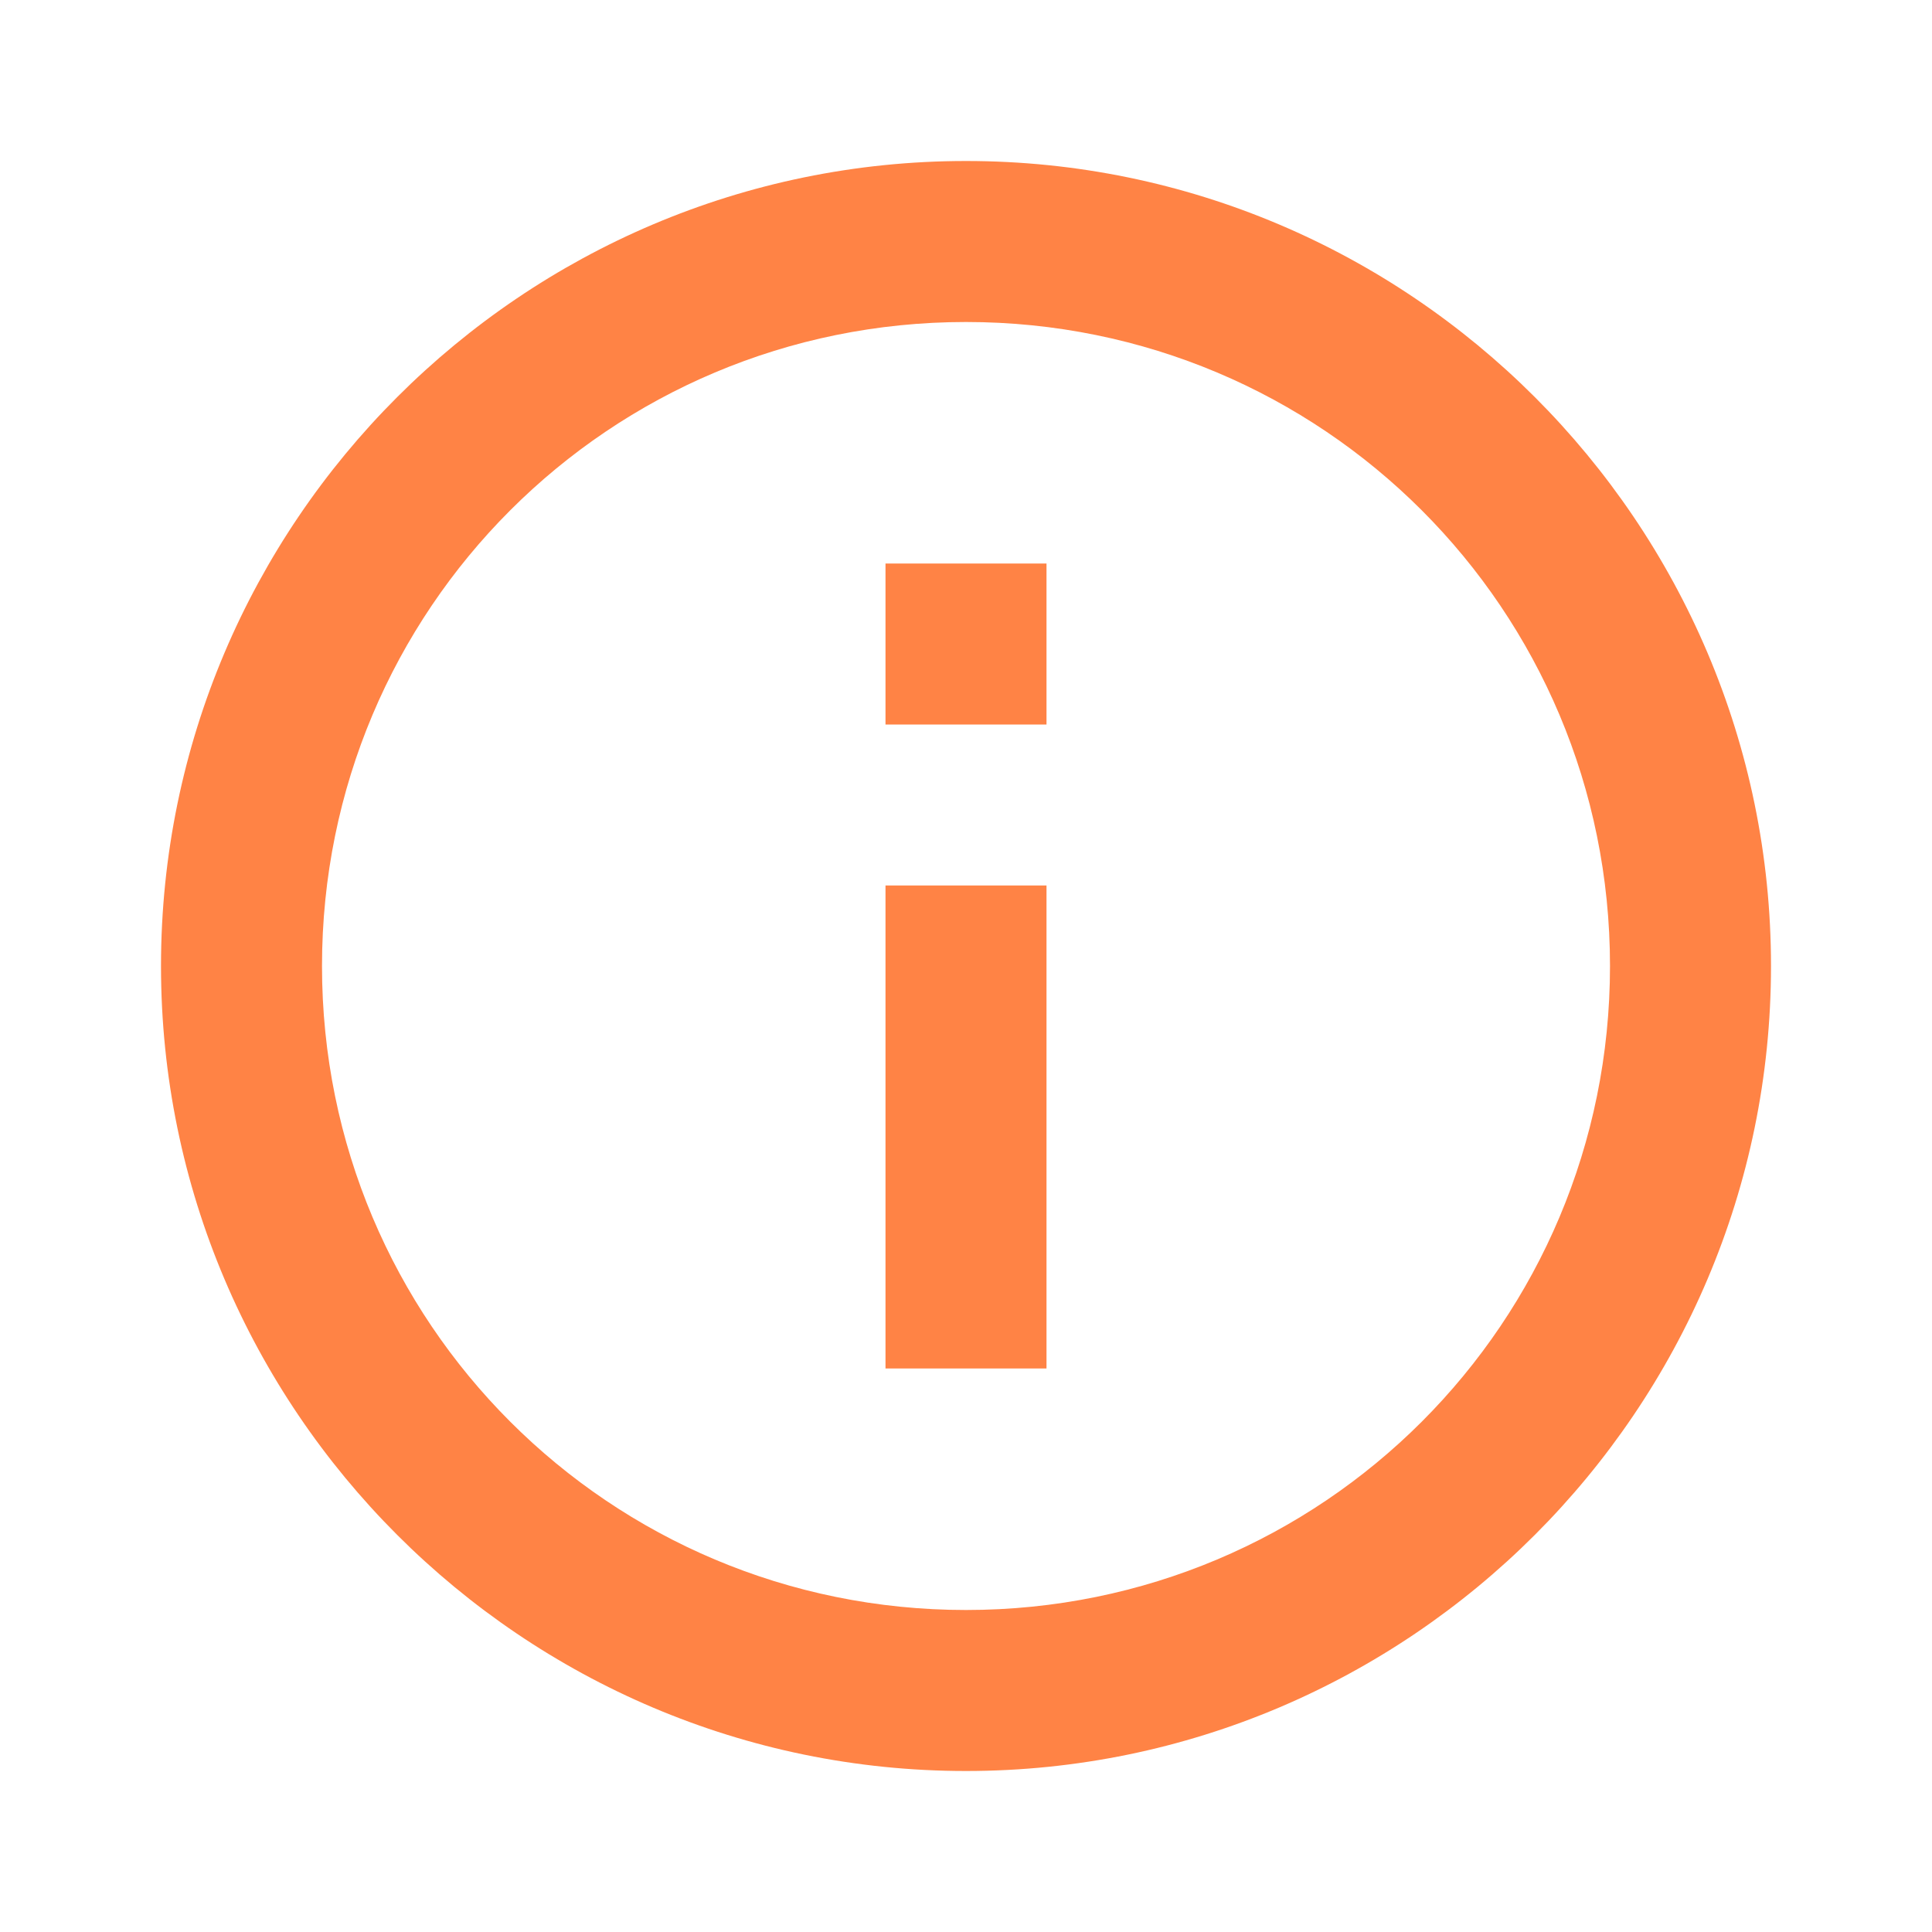
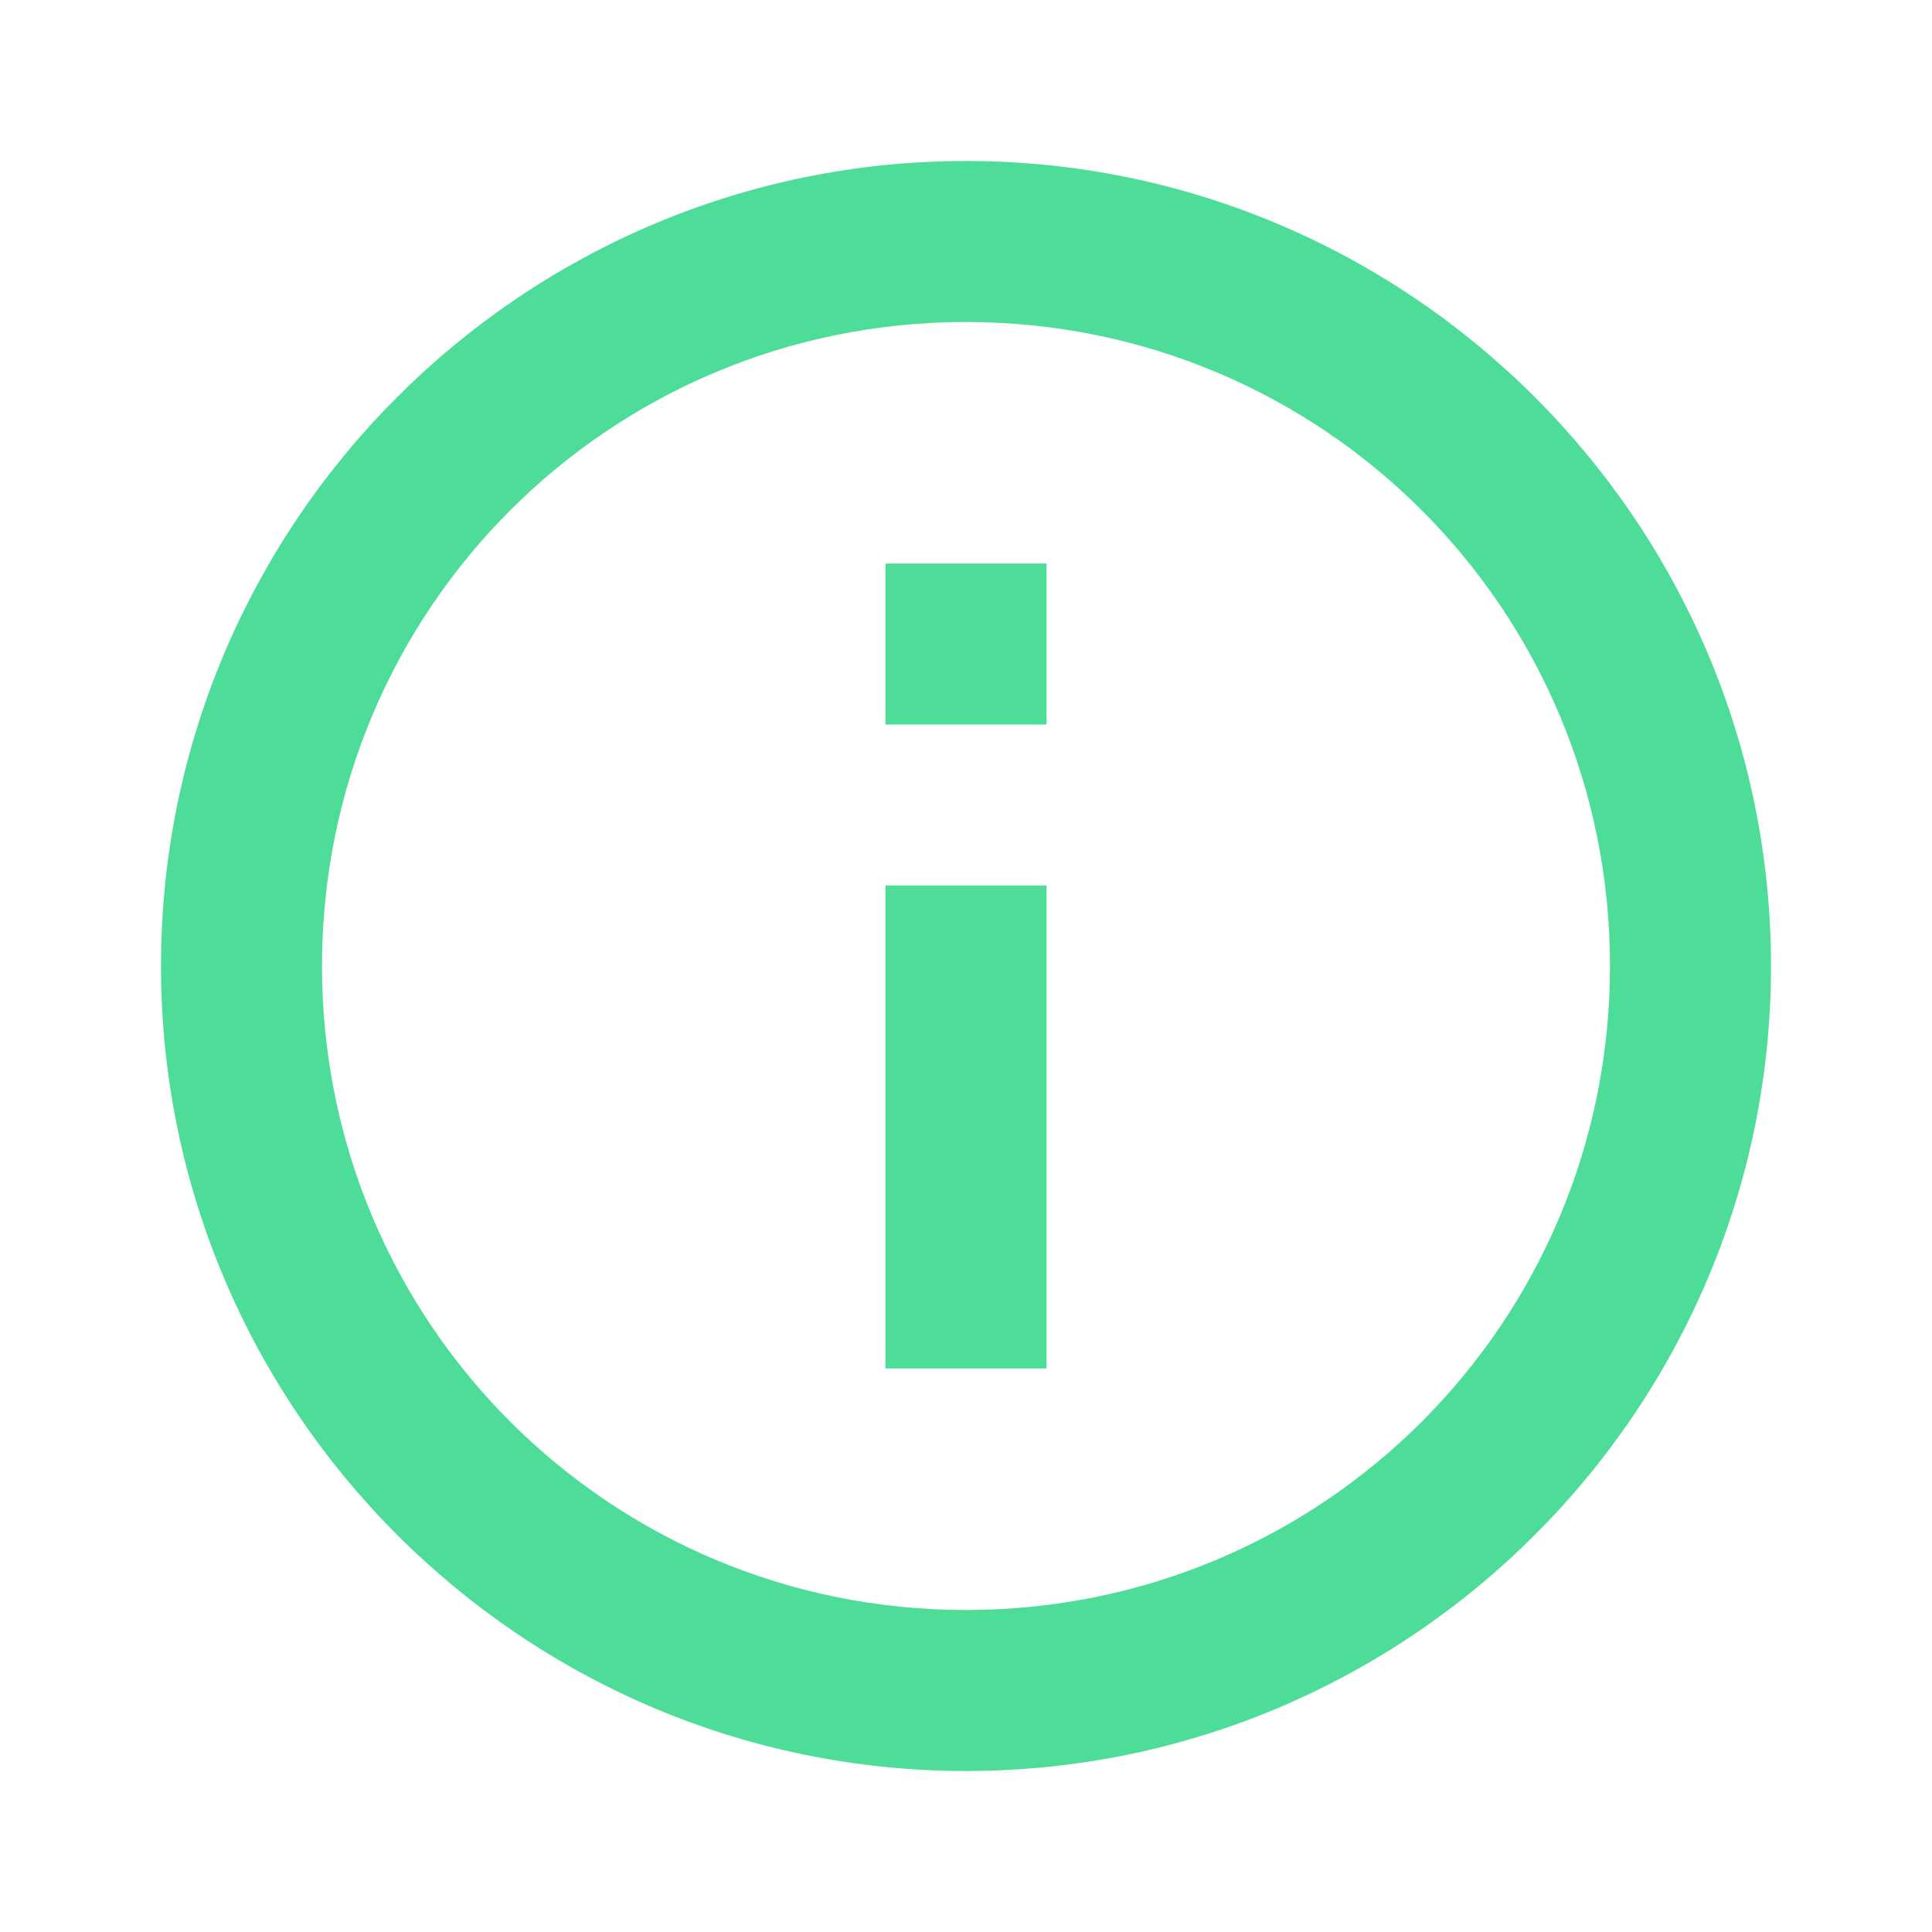
<svg xmlns="http://www.w3.org/2000/svg" viewBox="0 0 24 24" width="24px" height="24px">
-   <path fill="#ff8345" d="M 12 2 C 6.489 2 2 6.489 2 12 C 2 17.511 6.489 22 12 22 C 17.511 22 22 17.511 22 12 C 22 6.489 17.511 2 12 2 z M 12 4 C 16.43 4 20 7.57 20 12 C 20 16.43 16.43 20 12 20 C 7.57 20 4 16.43 4 12 C 4 7.57 7.57 4 12 4 z M 11 7 L 11 9 L 13 9 L 13 7 L 11 7 z M 11 11 L 11 17 L 13 17 L 13 11 L 11 11 z" />
+   <path fill="#4edd98" d="M 12 2 C 6.489 2 2 6.489 2 12 C 2 17.511 6.489 22 12 22 C 17.511 22 22 17.511 22 12 C 22 6.489 17.511 2 12 2 z M 12 4 C 16.43 4 20 7.57 20 12 C 20 16.43 16.43 20 12 20 C 7.57 20 4 16.43 4 12 C 4 7.57 7.57 4 12 4 z M 11 7 L 11 9 L 13 9 L 13 7 L 11 7 z M 11 11 L 11 17 L 13 17 L 13 11 L 11 11 z" />
</svg>
